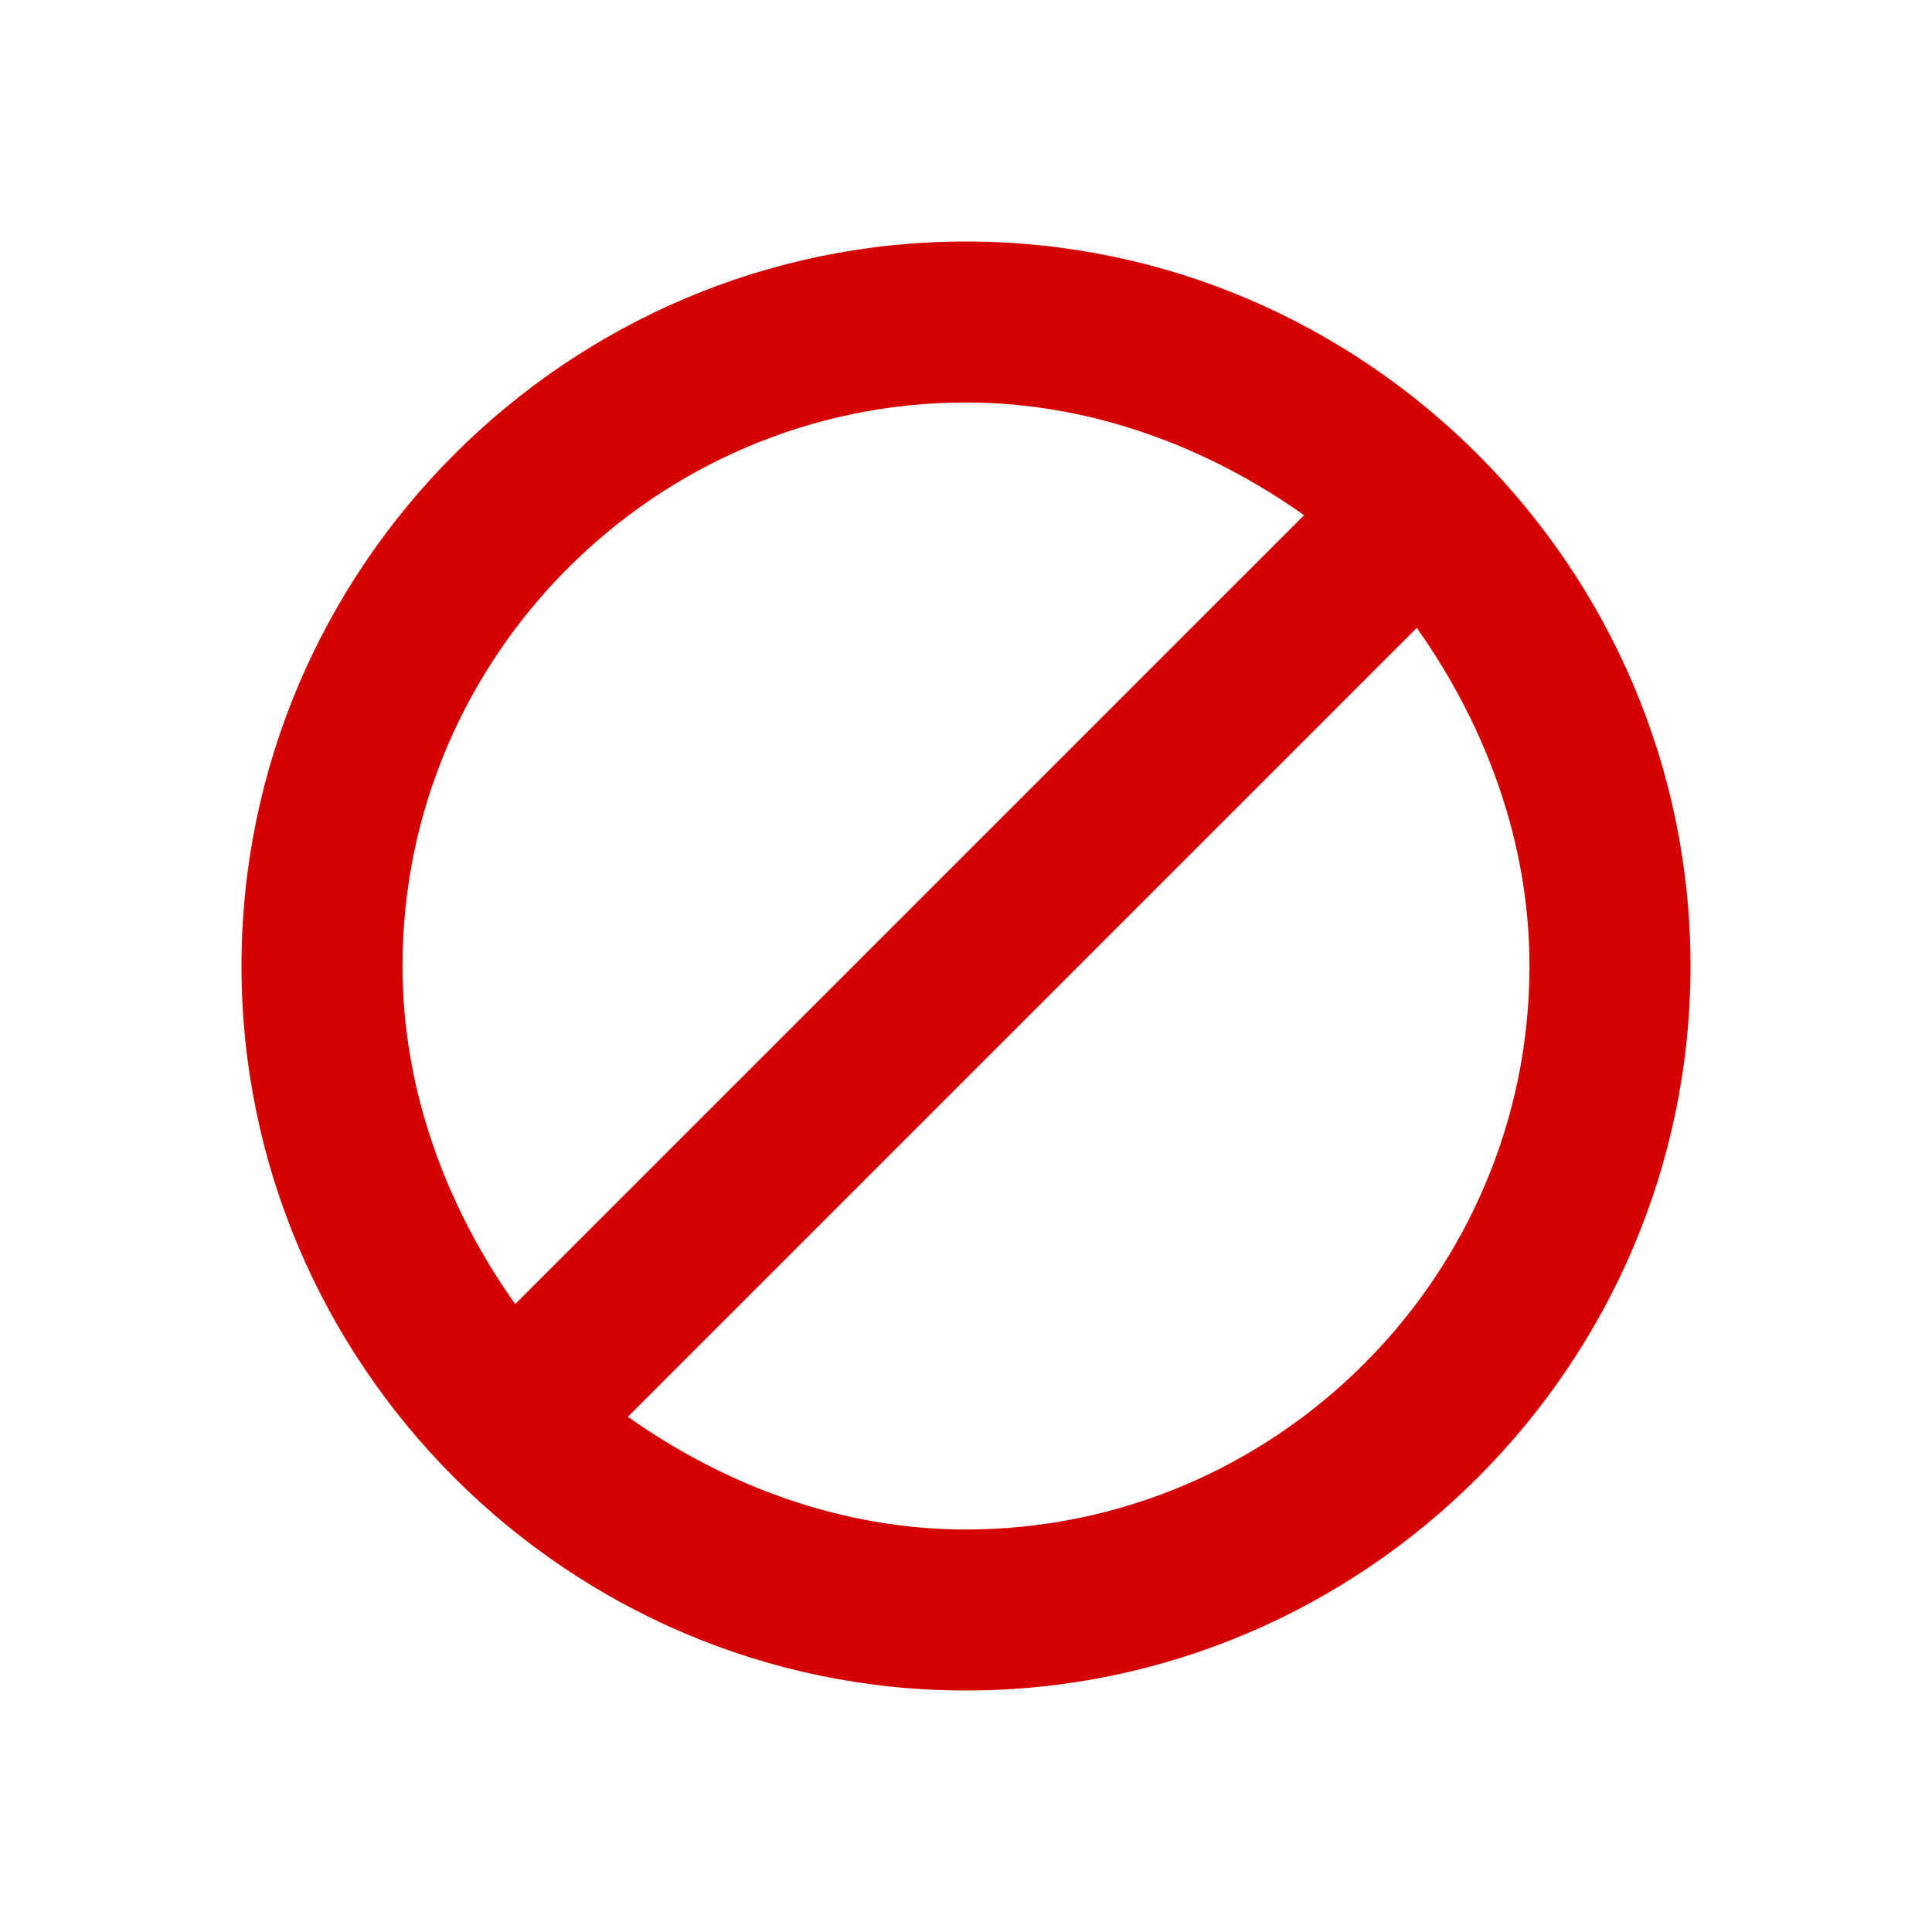
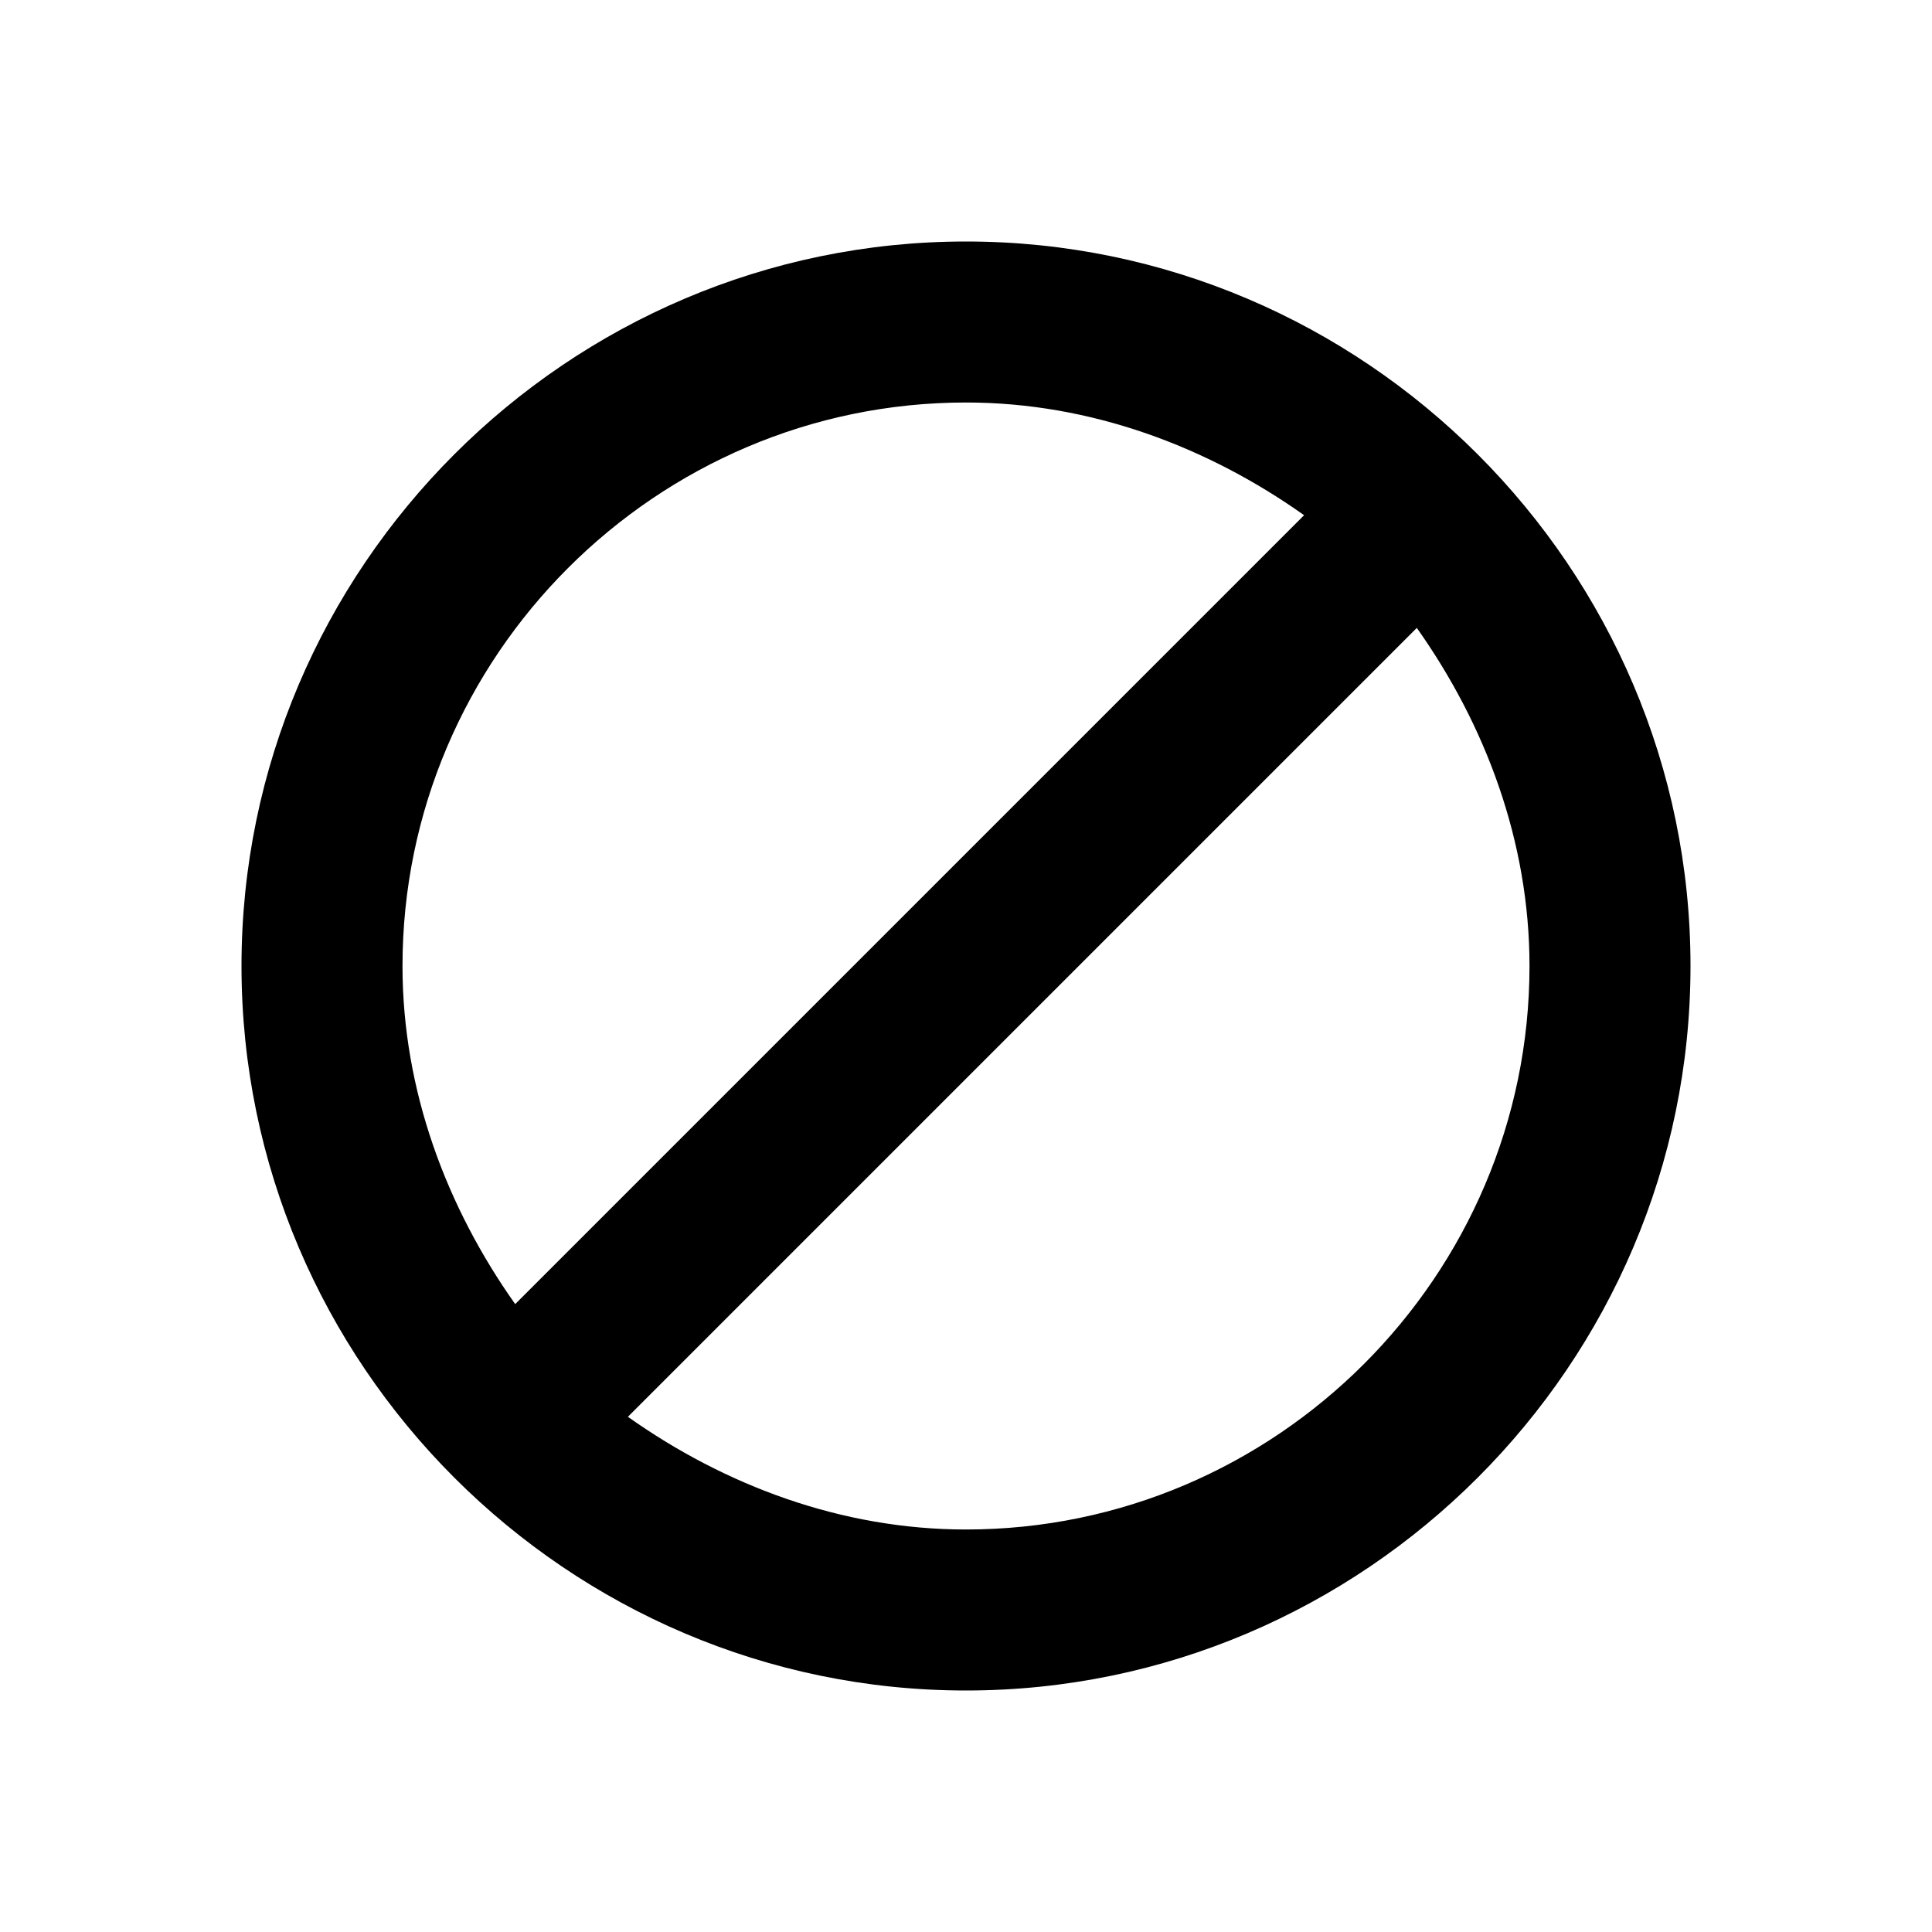
<svg xmlns="http://www.w3.org/2000/svg" viewBox="0 0 48 48" version="1" enable-background="new 0 0 48 48">
-   <path fill="#D50000" d="M24,6C14.1,6,6,14.1,6,24s8.1,18,18,18s18-8.1,18-18S33.9,6,24,6z M24,10c3.1,0,6,1.1,8.4,2.8L12.8,32.4 C11.1,30,10,27.1,10,24C10,16.3,16.3,10,24,10z M24,38c-3.1,0-6-1.1-8.4-2.8l19.6-19.6C36.9,18,38,20.9,38,24C38,31.7,31.7,38,24,38 z" />
+   <path d="M24,6C14.1,6,6,14.1,6,24s8.1,18,18,18s18-8.1,18-18S33.9,6,24,6z M24,10c3.1,0,6,1.1,8.4,2.8L12.8,32.4 C11.1,30,10,27.1,10,24C10,16.3,16.3,10,24,10z M24,38c-3.1,0-6-1.1-8.4-2.8l19.6-19.6C36.9,18,38,20.9,38,24C38,31.7,31.7,38,24,38 z" />
</svg>
